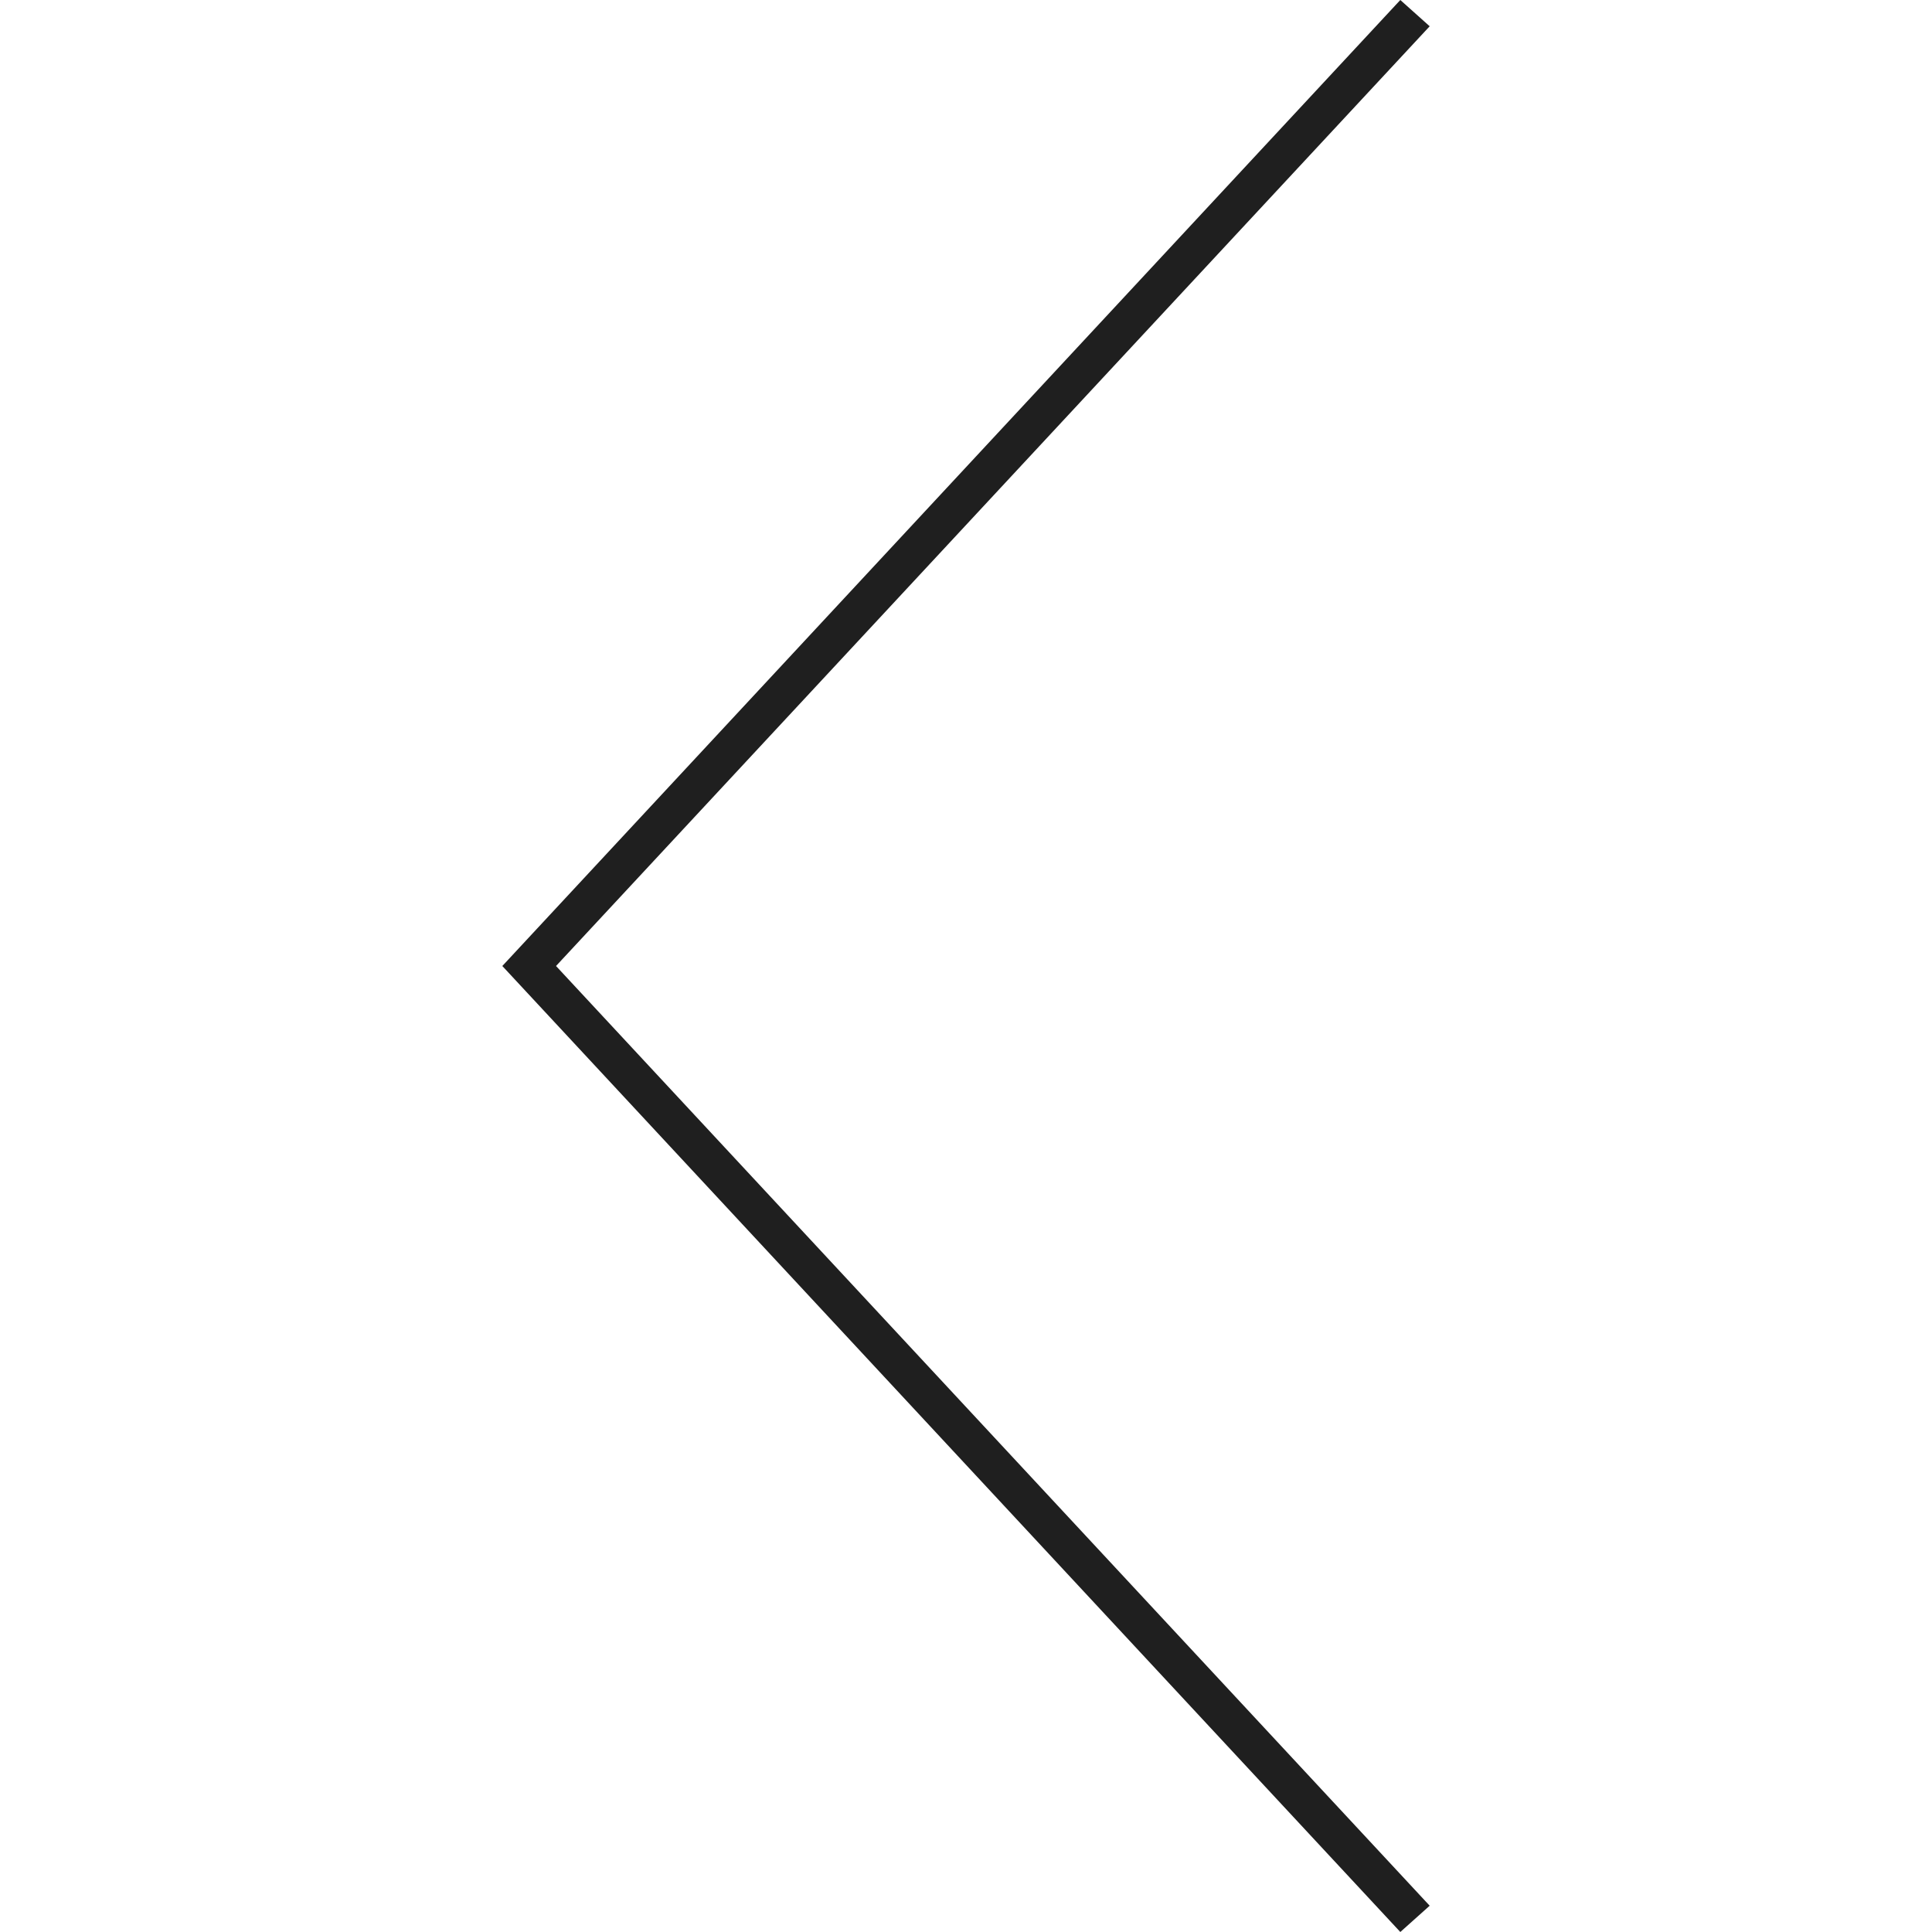
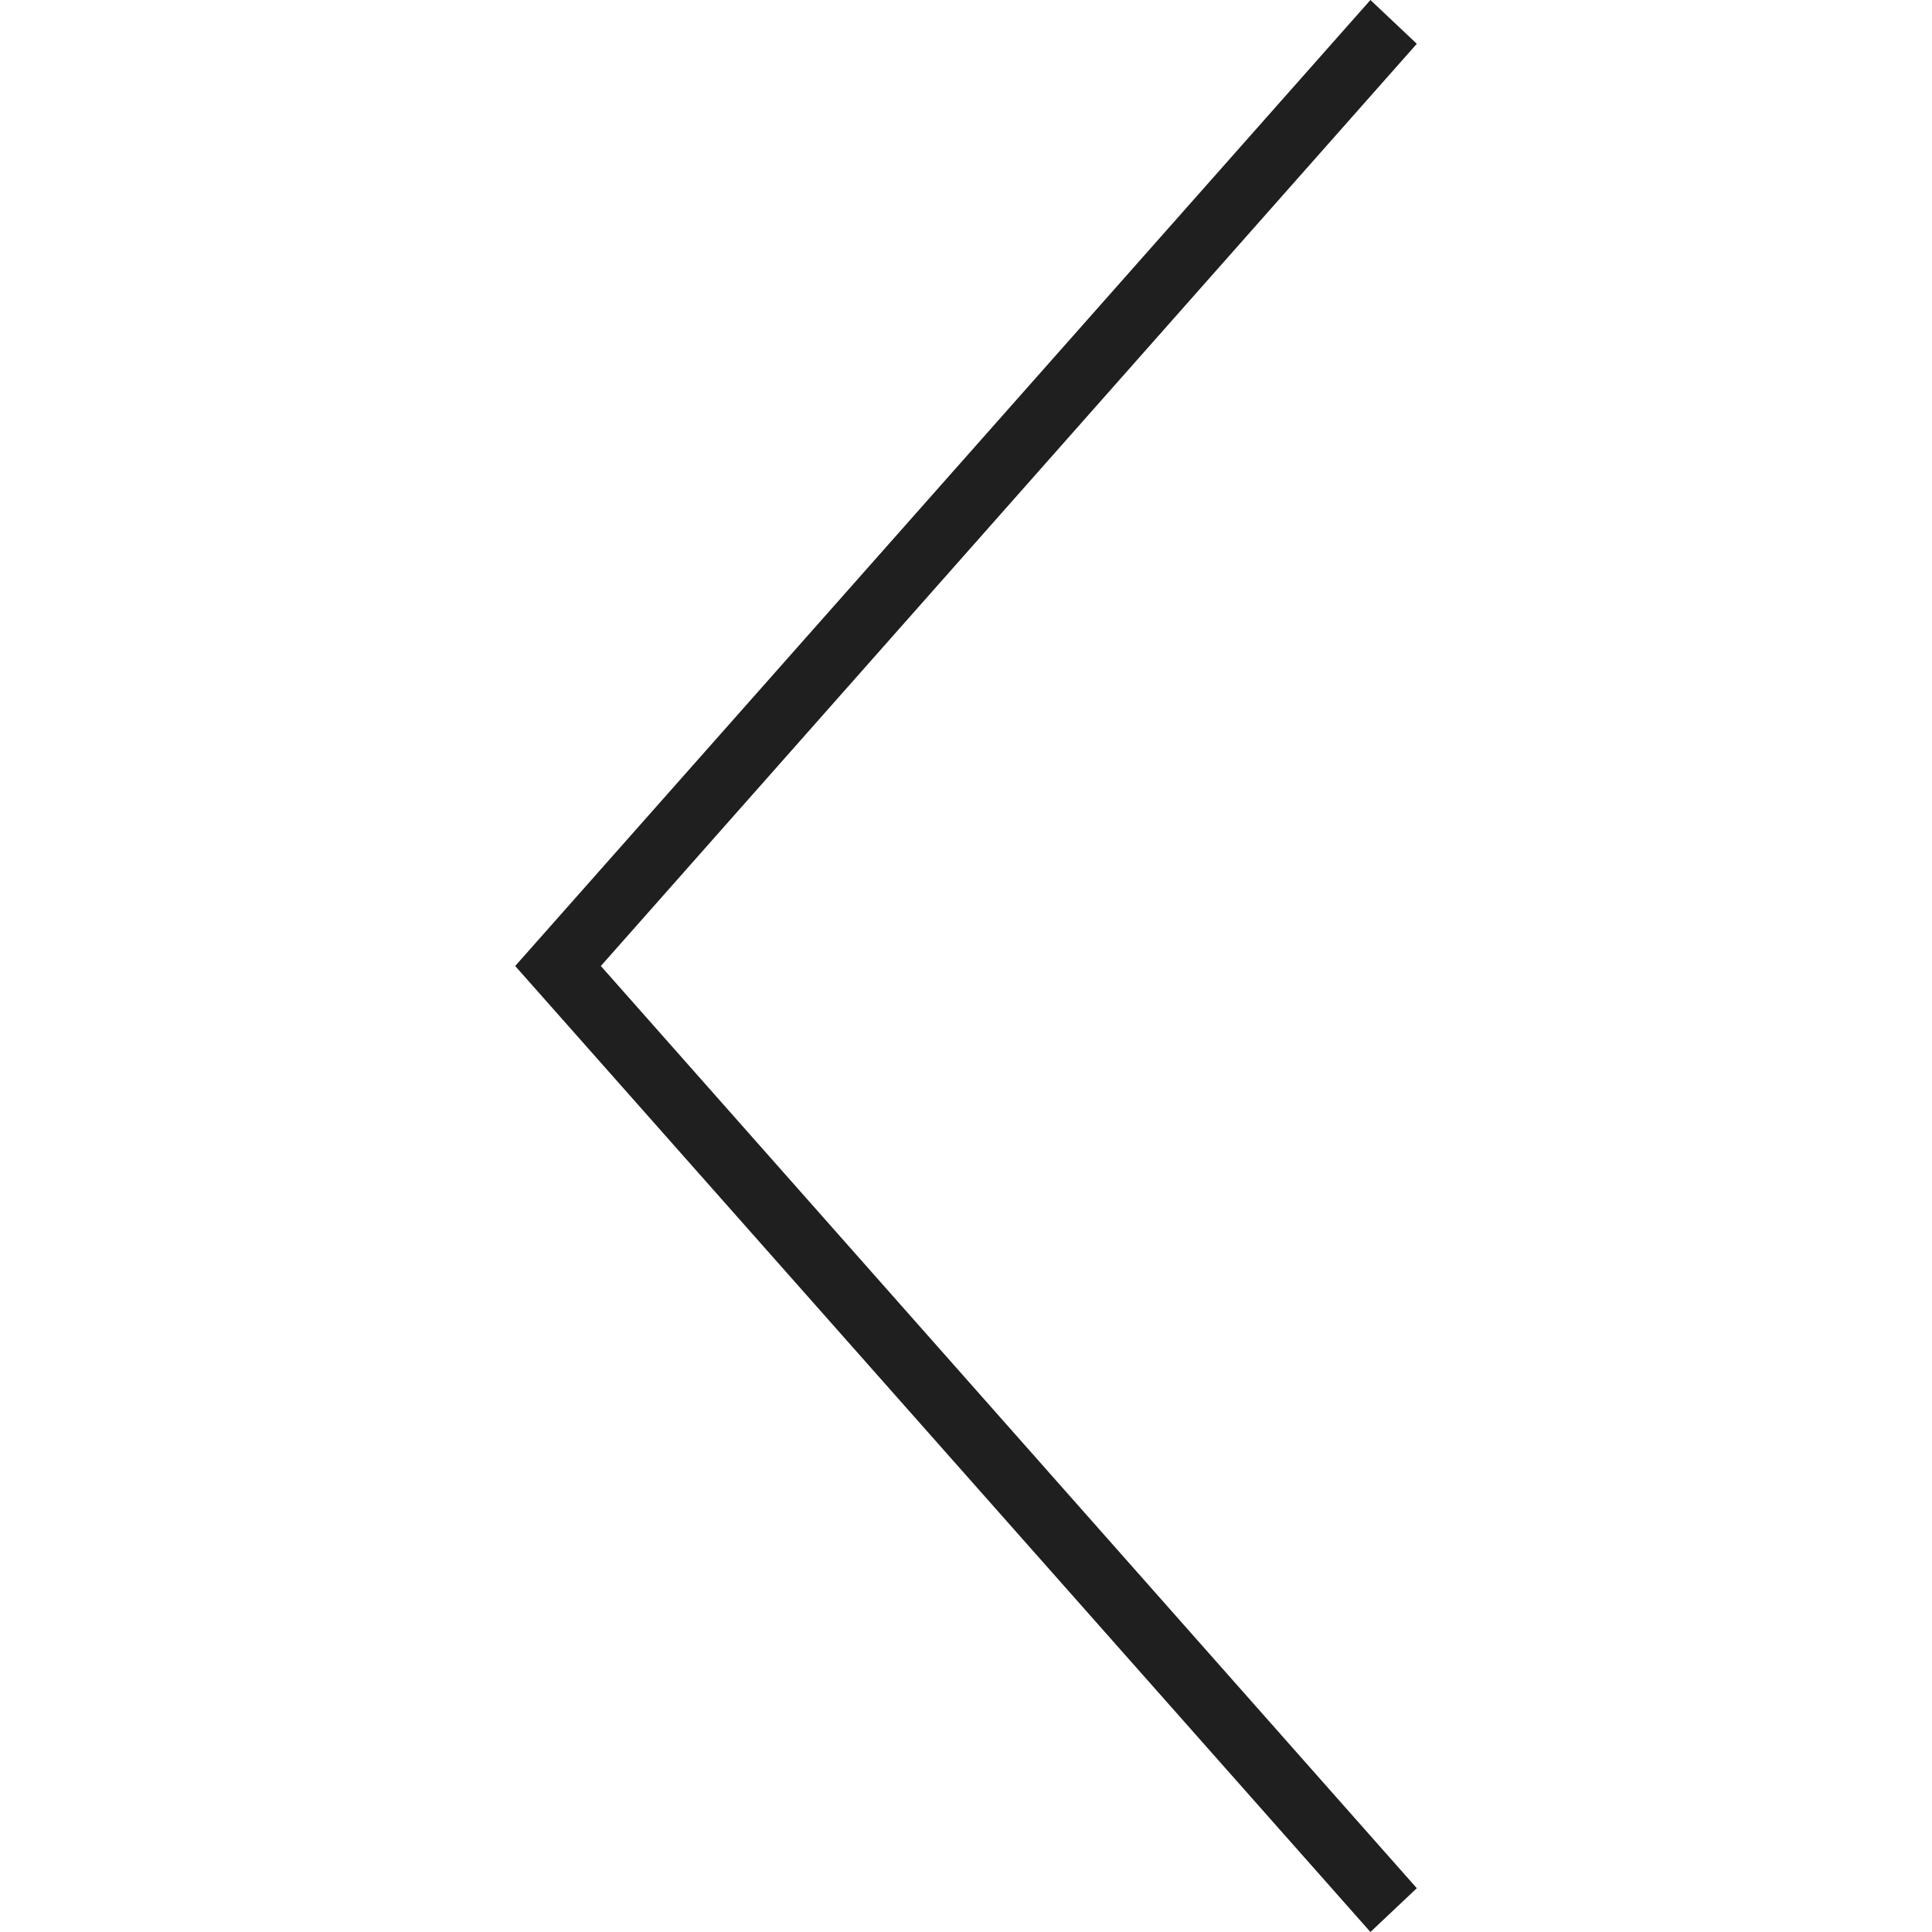
- <svg xmlns="http://www.w3.org/2000/svg" viewBox="0 0 50 50">
+ <svg xmlns="http://www.w3.org/2000/svg" viewBox="0 0 30 30">
  <defs>
    <style>.a{fill:#1f1f1f;}</style>
  </defs>
-   <polygon class="a" points="13 25 36.24 0 37 0.68 14.39 25 37 49.32 36.24 50 13 25" />
+   <polygon class="a" points="8 15 21.28 0 22 0.68 9.33 15 22 29.32 21.28 30 8 15" />
</svg>
